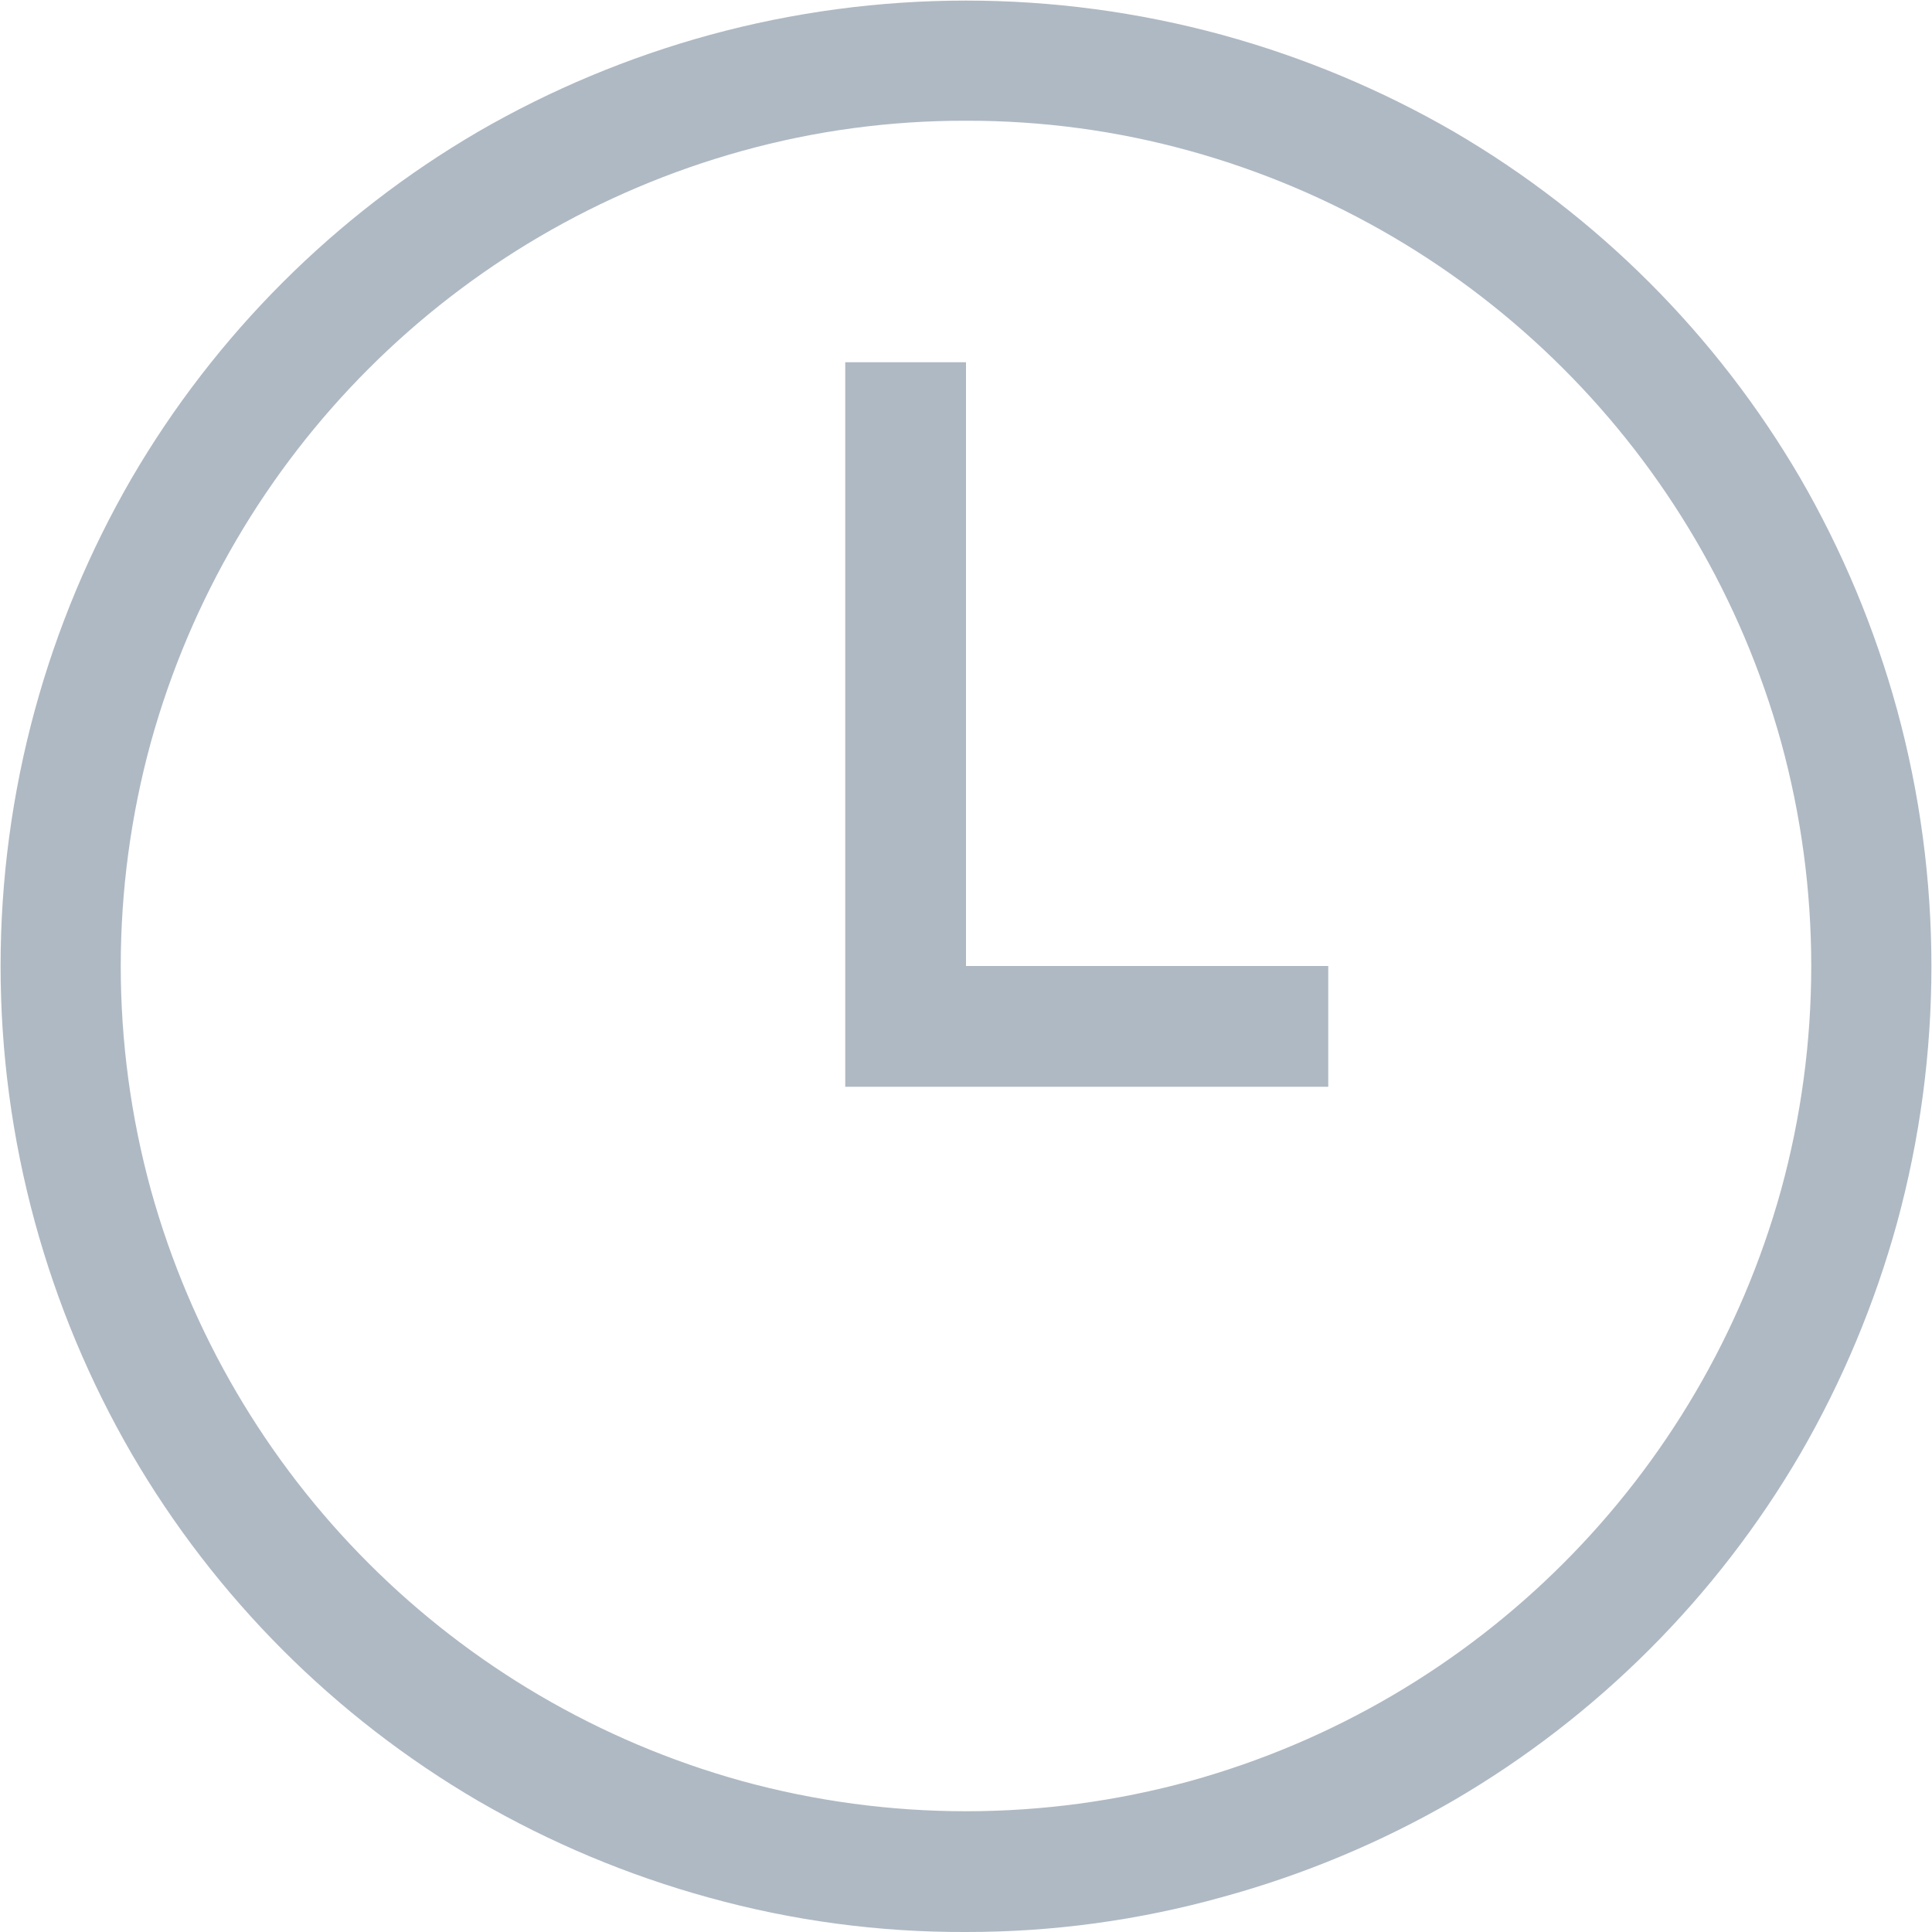
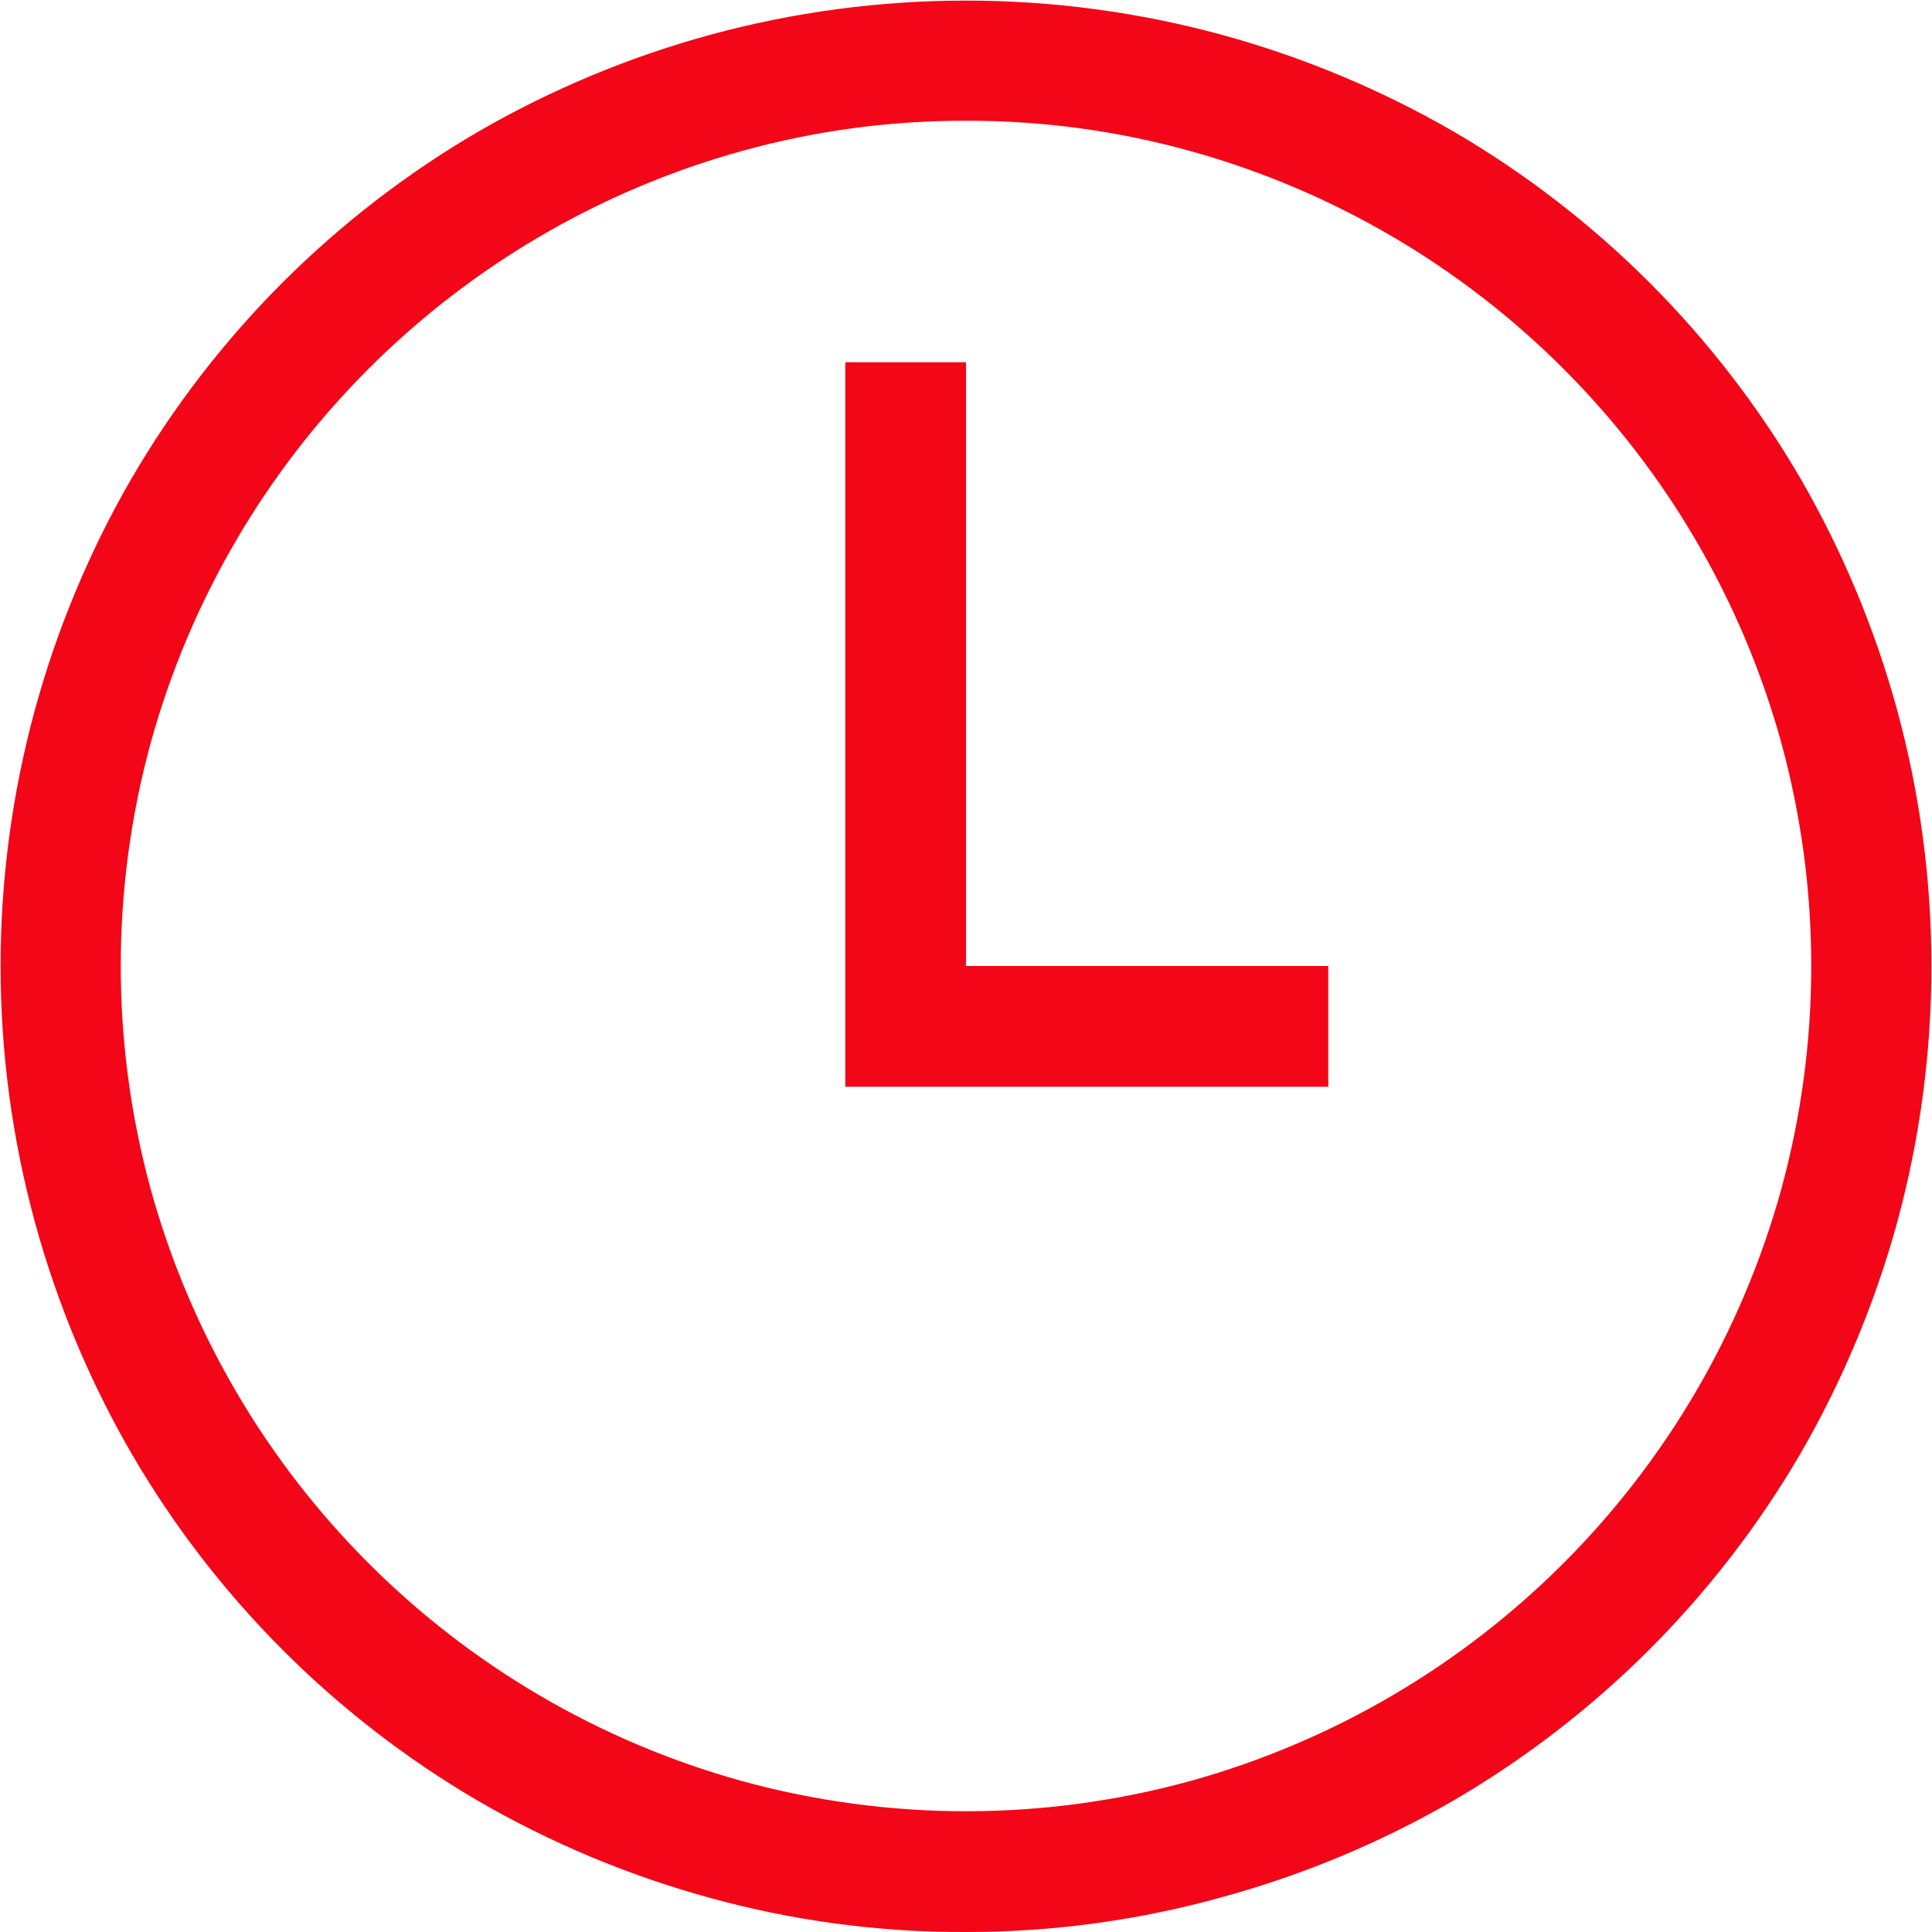
<svg xmlns="http://www.w3.org/2000/svg" viewBox="0 0 16 16">
  <g id="Layer_2" data-name="Layer 2">
    <g id="Random">
-       <path d="M8,16a7.853,7.853,0,0,1-2.129-.285,8.087,8.087,0,0,1-1.91-.8A7.985,7.985,0,0,1,1.09,12.039a8.064,8.064,0,0,1-.8-1.914,8.06,8.06,0,0,1,0-4.25,8.073,8.073,0,0,1,.8-1.914A7.985,7.985,0,0,1,3.961,1.09a8.1,8.1,0,0,1,1.914-.8,8.06,8.06,0,0,1,4.25,0,8.113,8.113,0,0,1,1.914.8A7.985,7.985,0,0,1,14.91,3.961a8.113,8.113,0,0,1,.8,1.914,8.075,8.075,0,0,1,0,4.254,8.128,8.128,0,0,1-.8,1.91,7.985,7.985,0,0,1-2.871,2.871,8.073,8.073,0,0,1-1.914.8A7.869,7.869,0,0,1,8,16ZM8,1a6.867,6.867,0,0,0-1.855.25A7.029,7.029,0,0,0,1.25,6.145a7.011,7.011,0,0,0,0,3.711A7.029,7.029,0,0,0,6.145,14.75a7.011,7.011,0,0,0,3.711,0A7.029,7.029,0,0,0,14.75,9.855a7.011,7.011,0,0,0,0-3.711A7.029,7.029,0,0,0,9.855,1.25,6.869,6.869,0,0,0,8,1ZM8,8V3H7V9h4V8Z" fill="#afb9c3" />
+       <path d="M8,16a7.853,7.853,0,0,1-2.129-.285,8.087,8.087,0,0,1-1.91-.8A7.985,7.985,0,0,1,1.09,12.039a8.064,8.064,0,0,1-.8-1.914,8.06,8.06,0,0,1,0-4.25,8.073,8.073,0,0,1,.8-1.914A7.985,7.985,0,0,1,3.961,1.09a8.1,8.1,0,0,1,1.914-.8,8.06,8.06,0,0,1,4.25,0,8.113,8.113,0,0,1,1.914.8A7.985,7.985,0,0,1,14.91,3.961a8.113,8.113,0,0,1,.8,1.914,8.075,8.075,0,0,1,0,4.254,8.128,8.128,0,0,1-.8,1.91,7.985,7.985,0,0,1-2.871,2.871,8.073,8.073,0,0,1-1.914.8A7.869,7.869,0,0,1,8,16ZM8,1a6.867,6.867,0,0,0-1.855.25A7.029,7.029,0,0,0,1.25,6.145a7.011,7.011,0,0,0,0,3.711A7.029,7.029,0,0,0,6.145,14.75a7.011,7.011,0,0,0,3.711,0A7.029,7.029,0,0,0,14.75,9.855a7.011,7.011,0,0,0,0-3.711A7.029,7.029,0,0,0,9.855,1.25,6.869,6.869,0,0,0,8,1ZM8,8V3H7V9h4V8Z" fill="#f30617" />
    </g>
  </g>
</svg>
